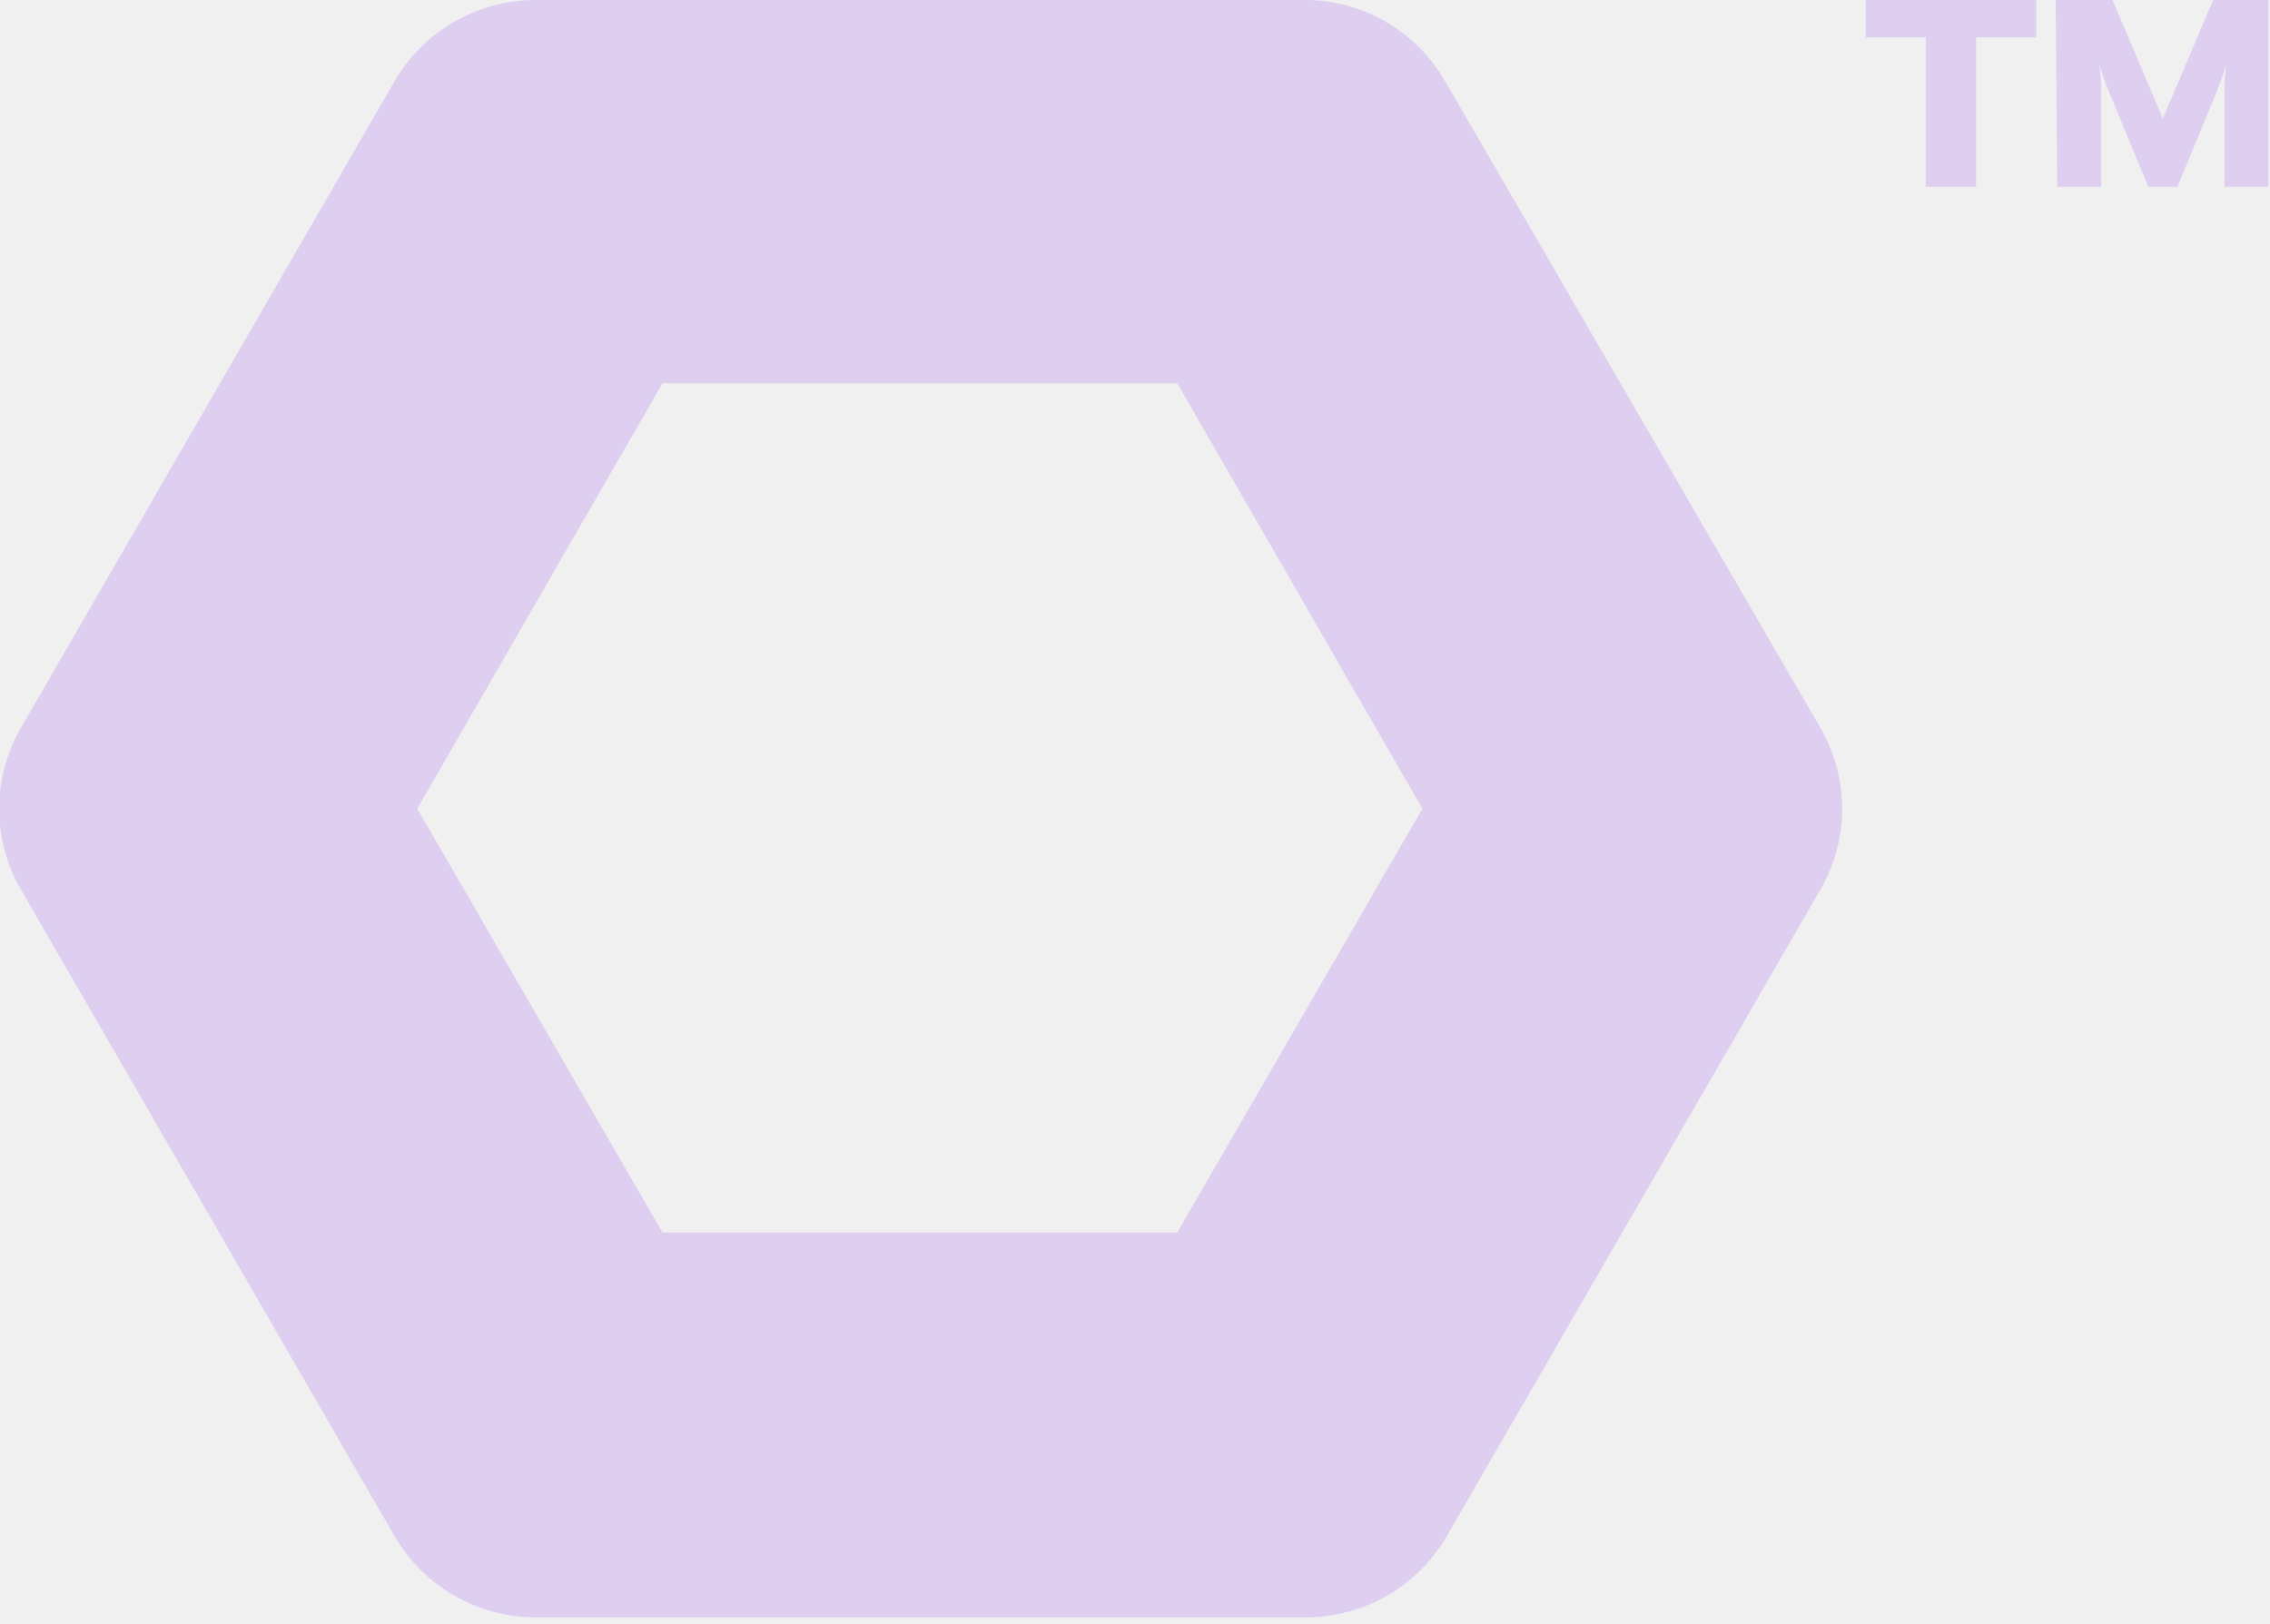
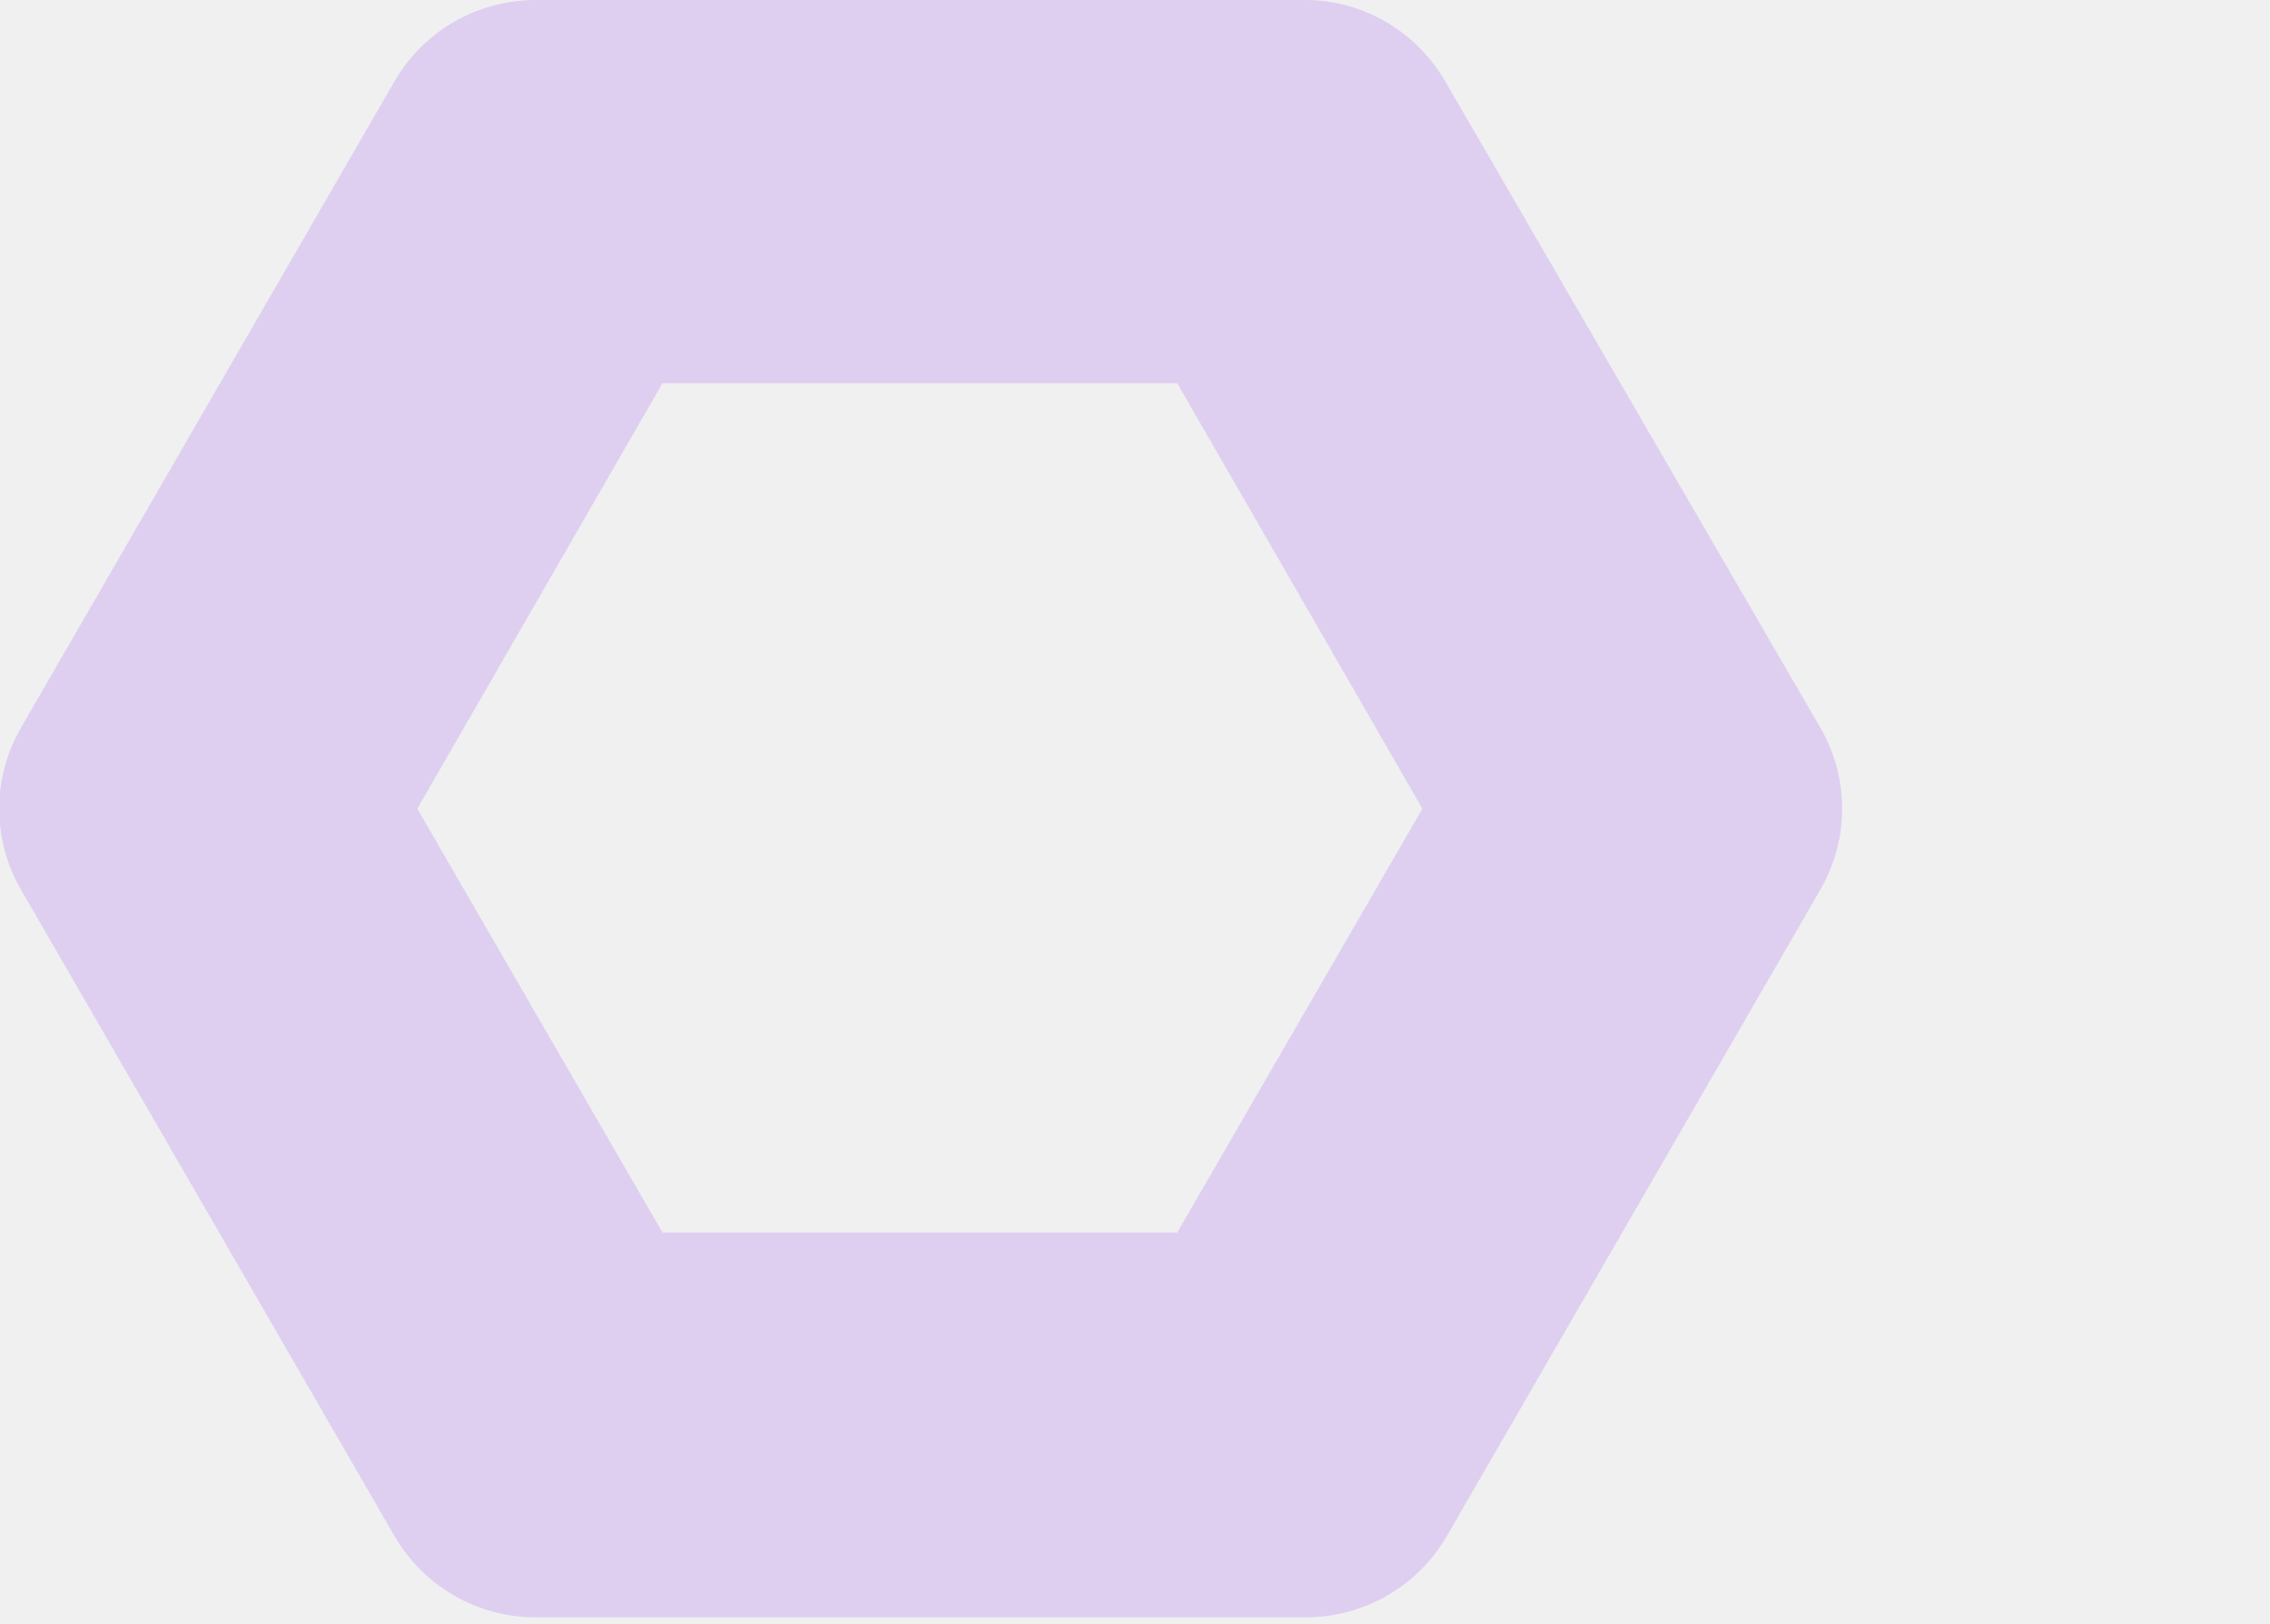
<svg xmlns="http://www.w3.org/2000/svg" width="341" height="244" viewBox="0 0 341 244" fill="none">
  <g clip-path="url(#clip0_52_2)">
-     <path d="M289.289 5.612H280.264V0H305.875V5.612H296.85V28.06H289.289V5.612Z" fill="#DECFF1" />
-     <path d="M308.802 0H317.339L324.901 17.812L332.462 0H340.756V28.06H334.17V12.688C334.17 11.956 334.414 9.76 334.414 9.76L333.438 12.688L327.096 28.06H322.706L316.364 12.688C316.12 11.956 315.388 10.004 315.388 9.76C315.388 10.004 315.632 12.2 315.632 12.688V28.06H309.046L308.802 0Z" fill="#DECFF1" />
    <path d="M213.674 121.512L176.842 185.196H99.519L62.687 121.512L99.519 57.584H176.842L213.674 121.512ZM196.111 0H80.493C71.712 0 63.663 4.636 59.272 12.2L3.171 109.312C-1.22 116.876 -1.22 126.148 3.171 133.712L59.272 230.824C63.663 238.388 71.712 243.024 80.493 243.024H196.111C204.893 243.024 212.942 238.388 217.333 230.824L273.434 133.712C277.825 126.148 277.825 116.876 273.434 109.312L217.089 12.2C212.698 4.636 204.649 0 196.111 0Z" fill="#DECFF1" />
  </g>
  <defs>
    <clipPath id="clip0_52_2">
      <rect width="341" height="244" fill="white" />
    </clipPath>
  </defs>
</svg>
